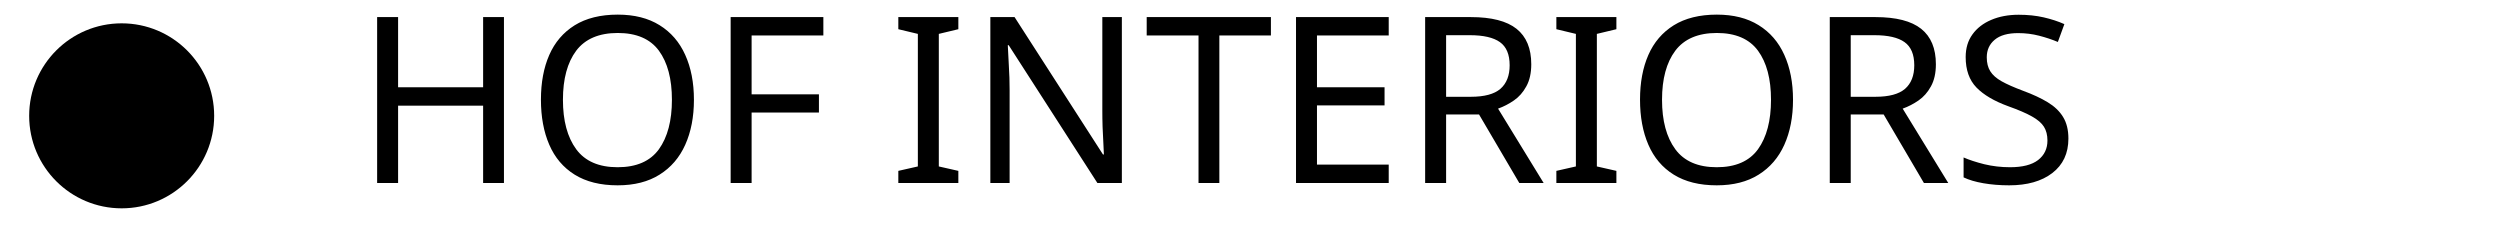
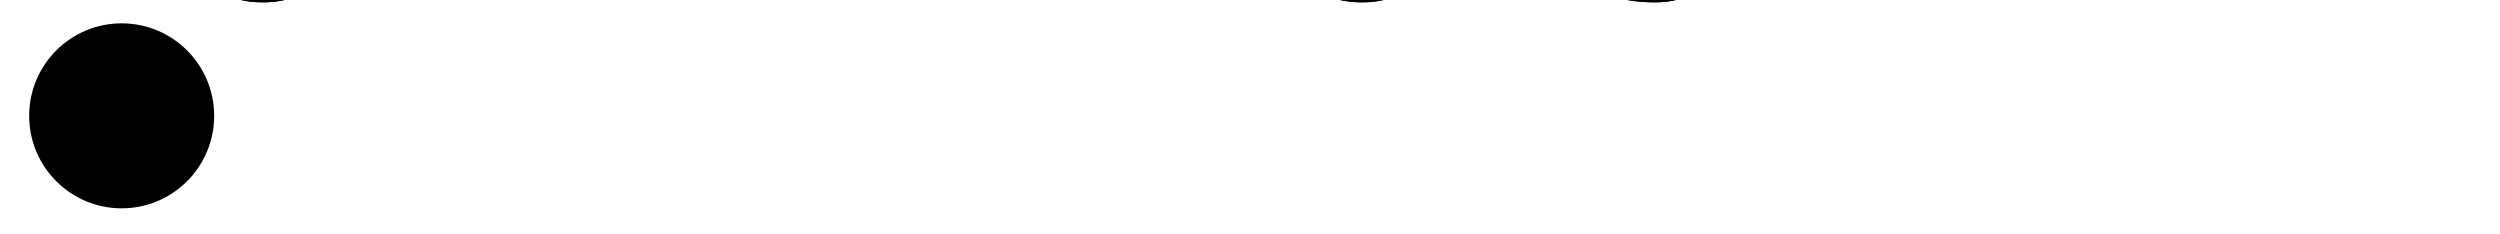
- <svg xmlns="http://www.w3.org/2000/svg" version="1.1" id="Layer_1" x="0px" y="0px" viewBox="0 0 300 28" style="enable-background:new 0 0 300 28;" xml:space="preserve">
+ <svg xmlns="http://www.w3.org/2000/svg" version="1.1" class="logo-svg" id="Layer_1" x="0px" y="0px" viewBox="0 0 300 28" style="enable-background:new 0 0 300 28;" xml:space="preserve">
  <style type="text/css">
	.st0{font-family:'Syne-Bold';}
	.st1{font-size:27.873px;}
</style>
  <g>
    <circle cx="14.6" cy="13.9" r="11.1" />
-     <text transform="matrix(1 0 0 1 42.5527 21.9575)" class="st0 st1">HOF INTERIORS</text>
+     <text class="st0 st1 logo-text-1">HOF INTERIORS</text>
+     <text class="st0 st1 logo-text-2">HOF INTERIORS</text>
  </g>
</svg>
